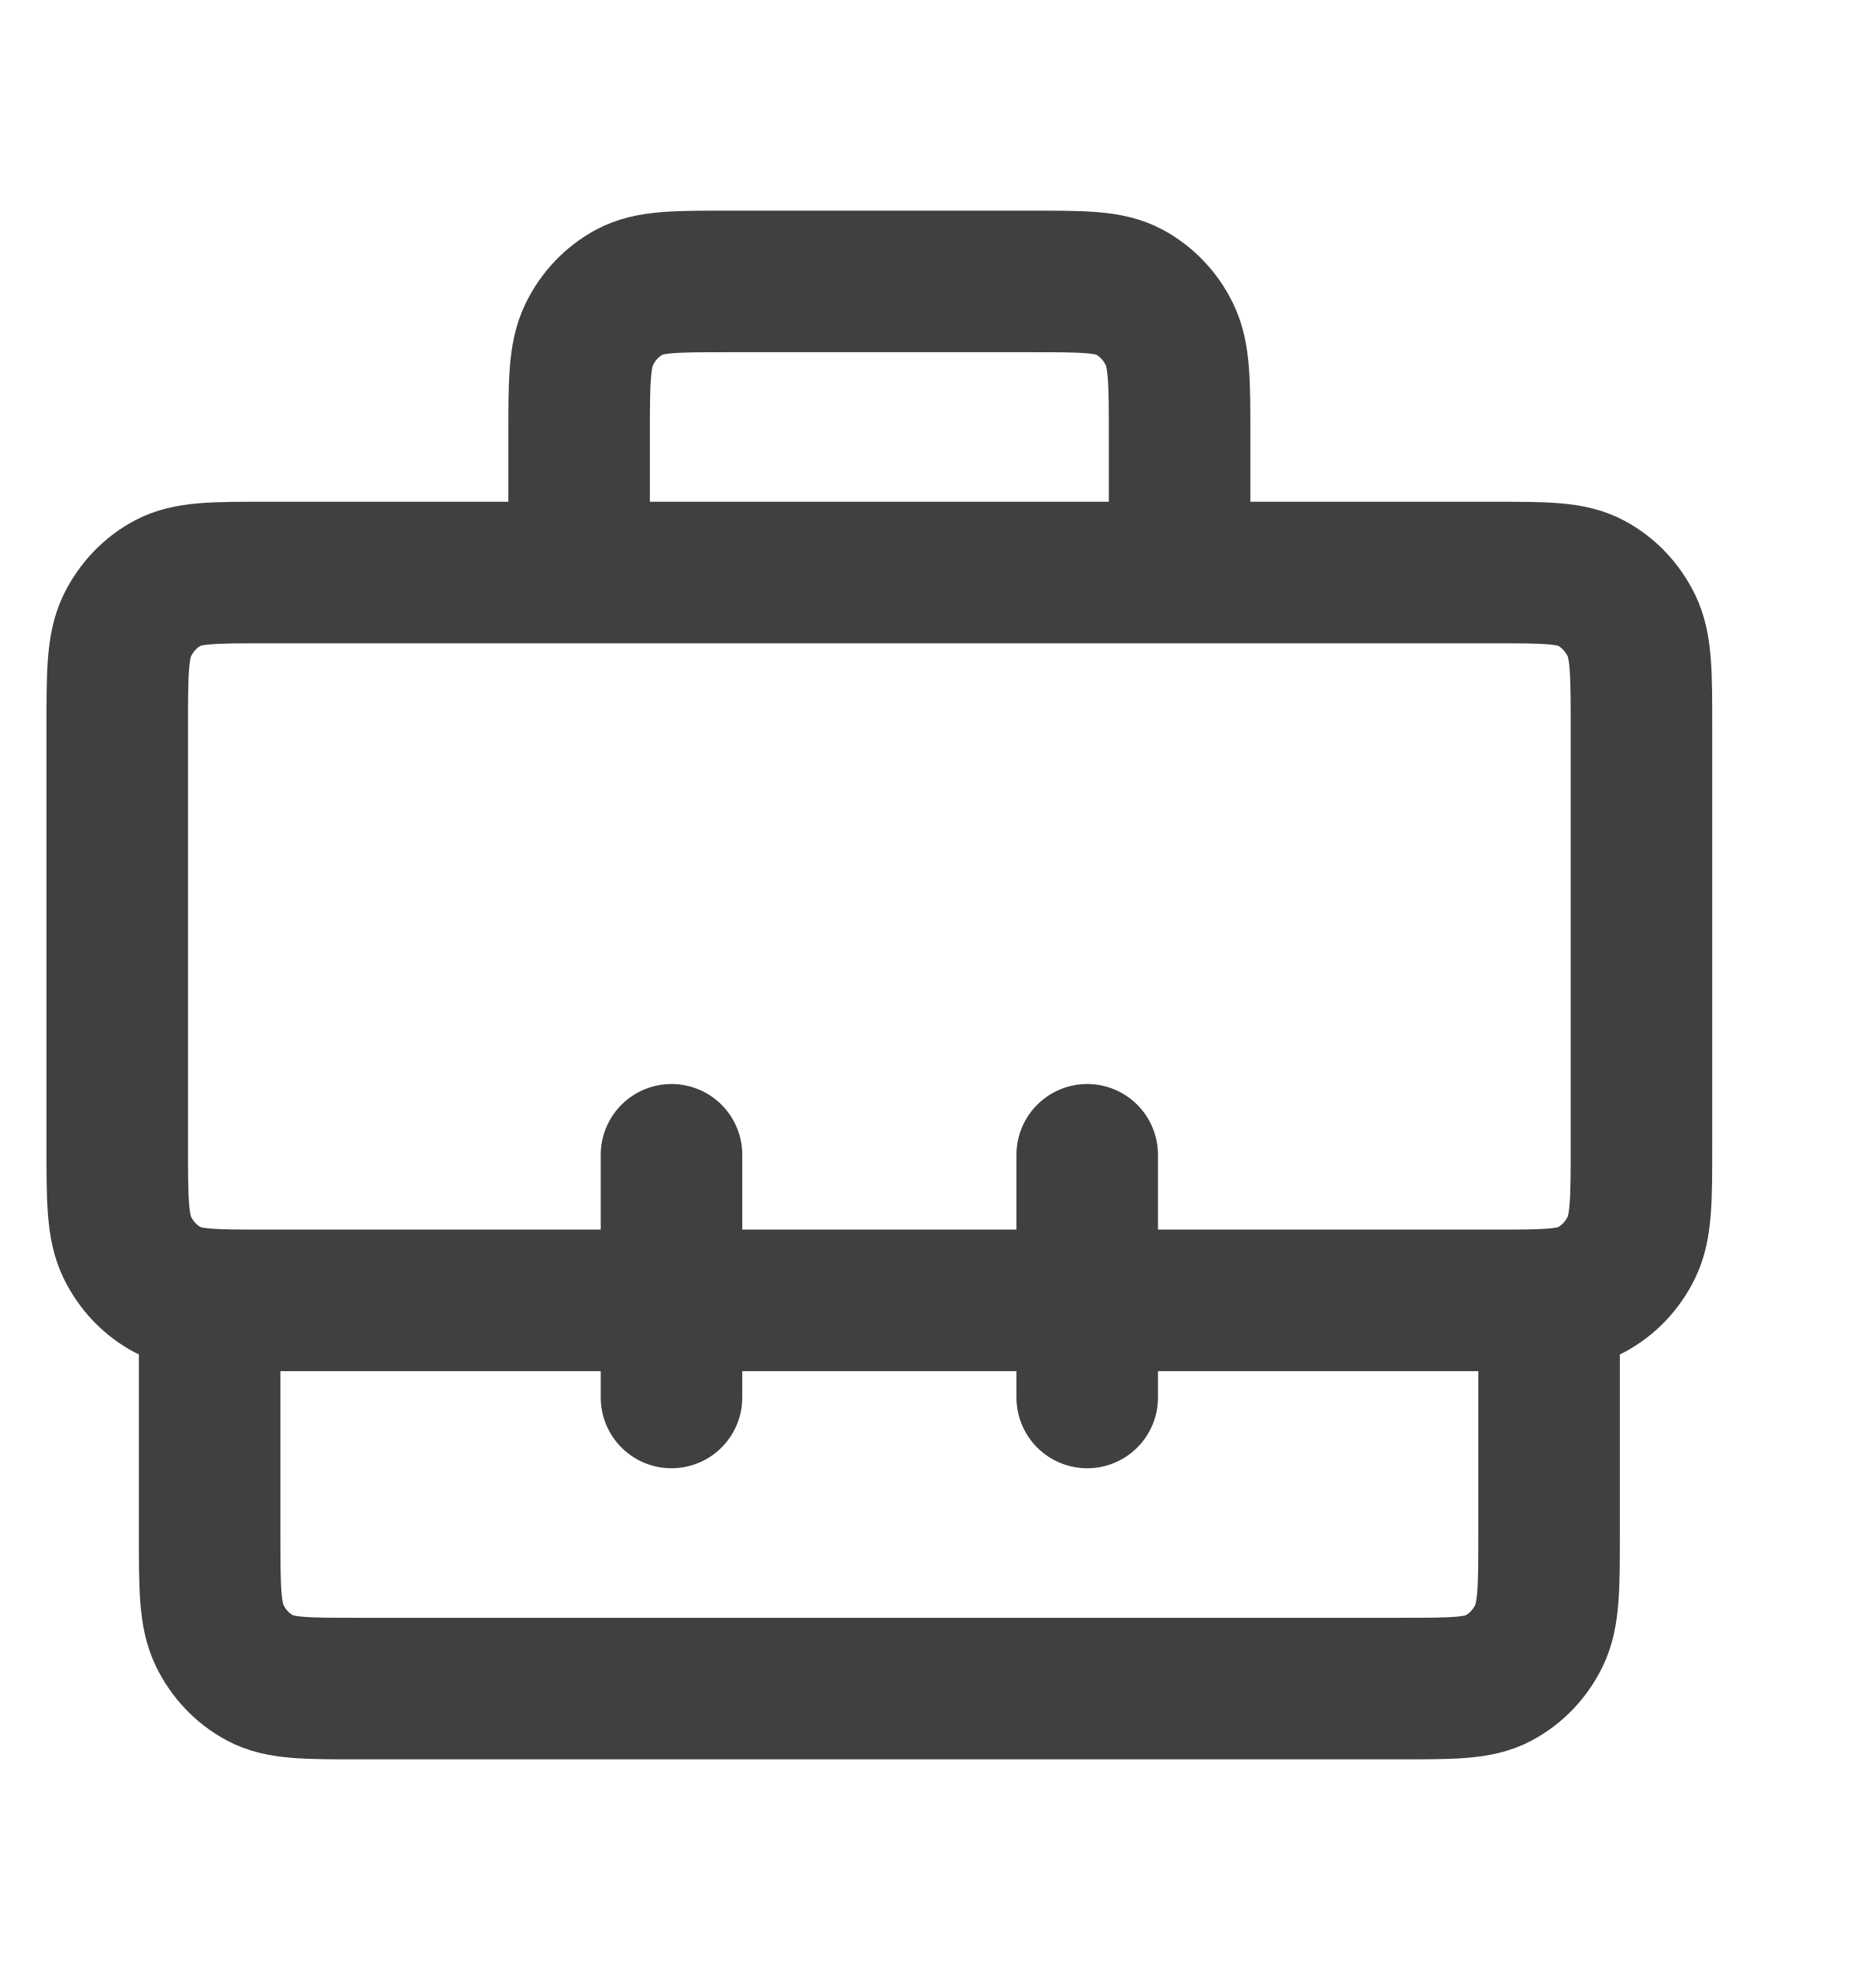
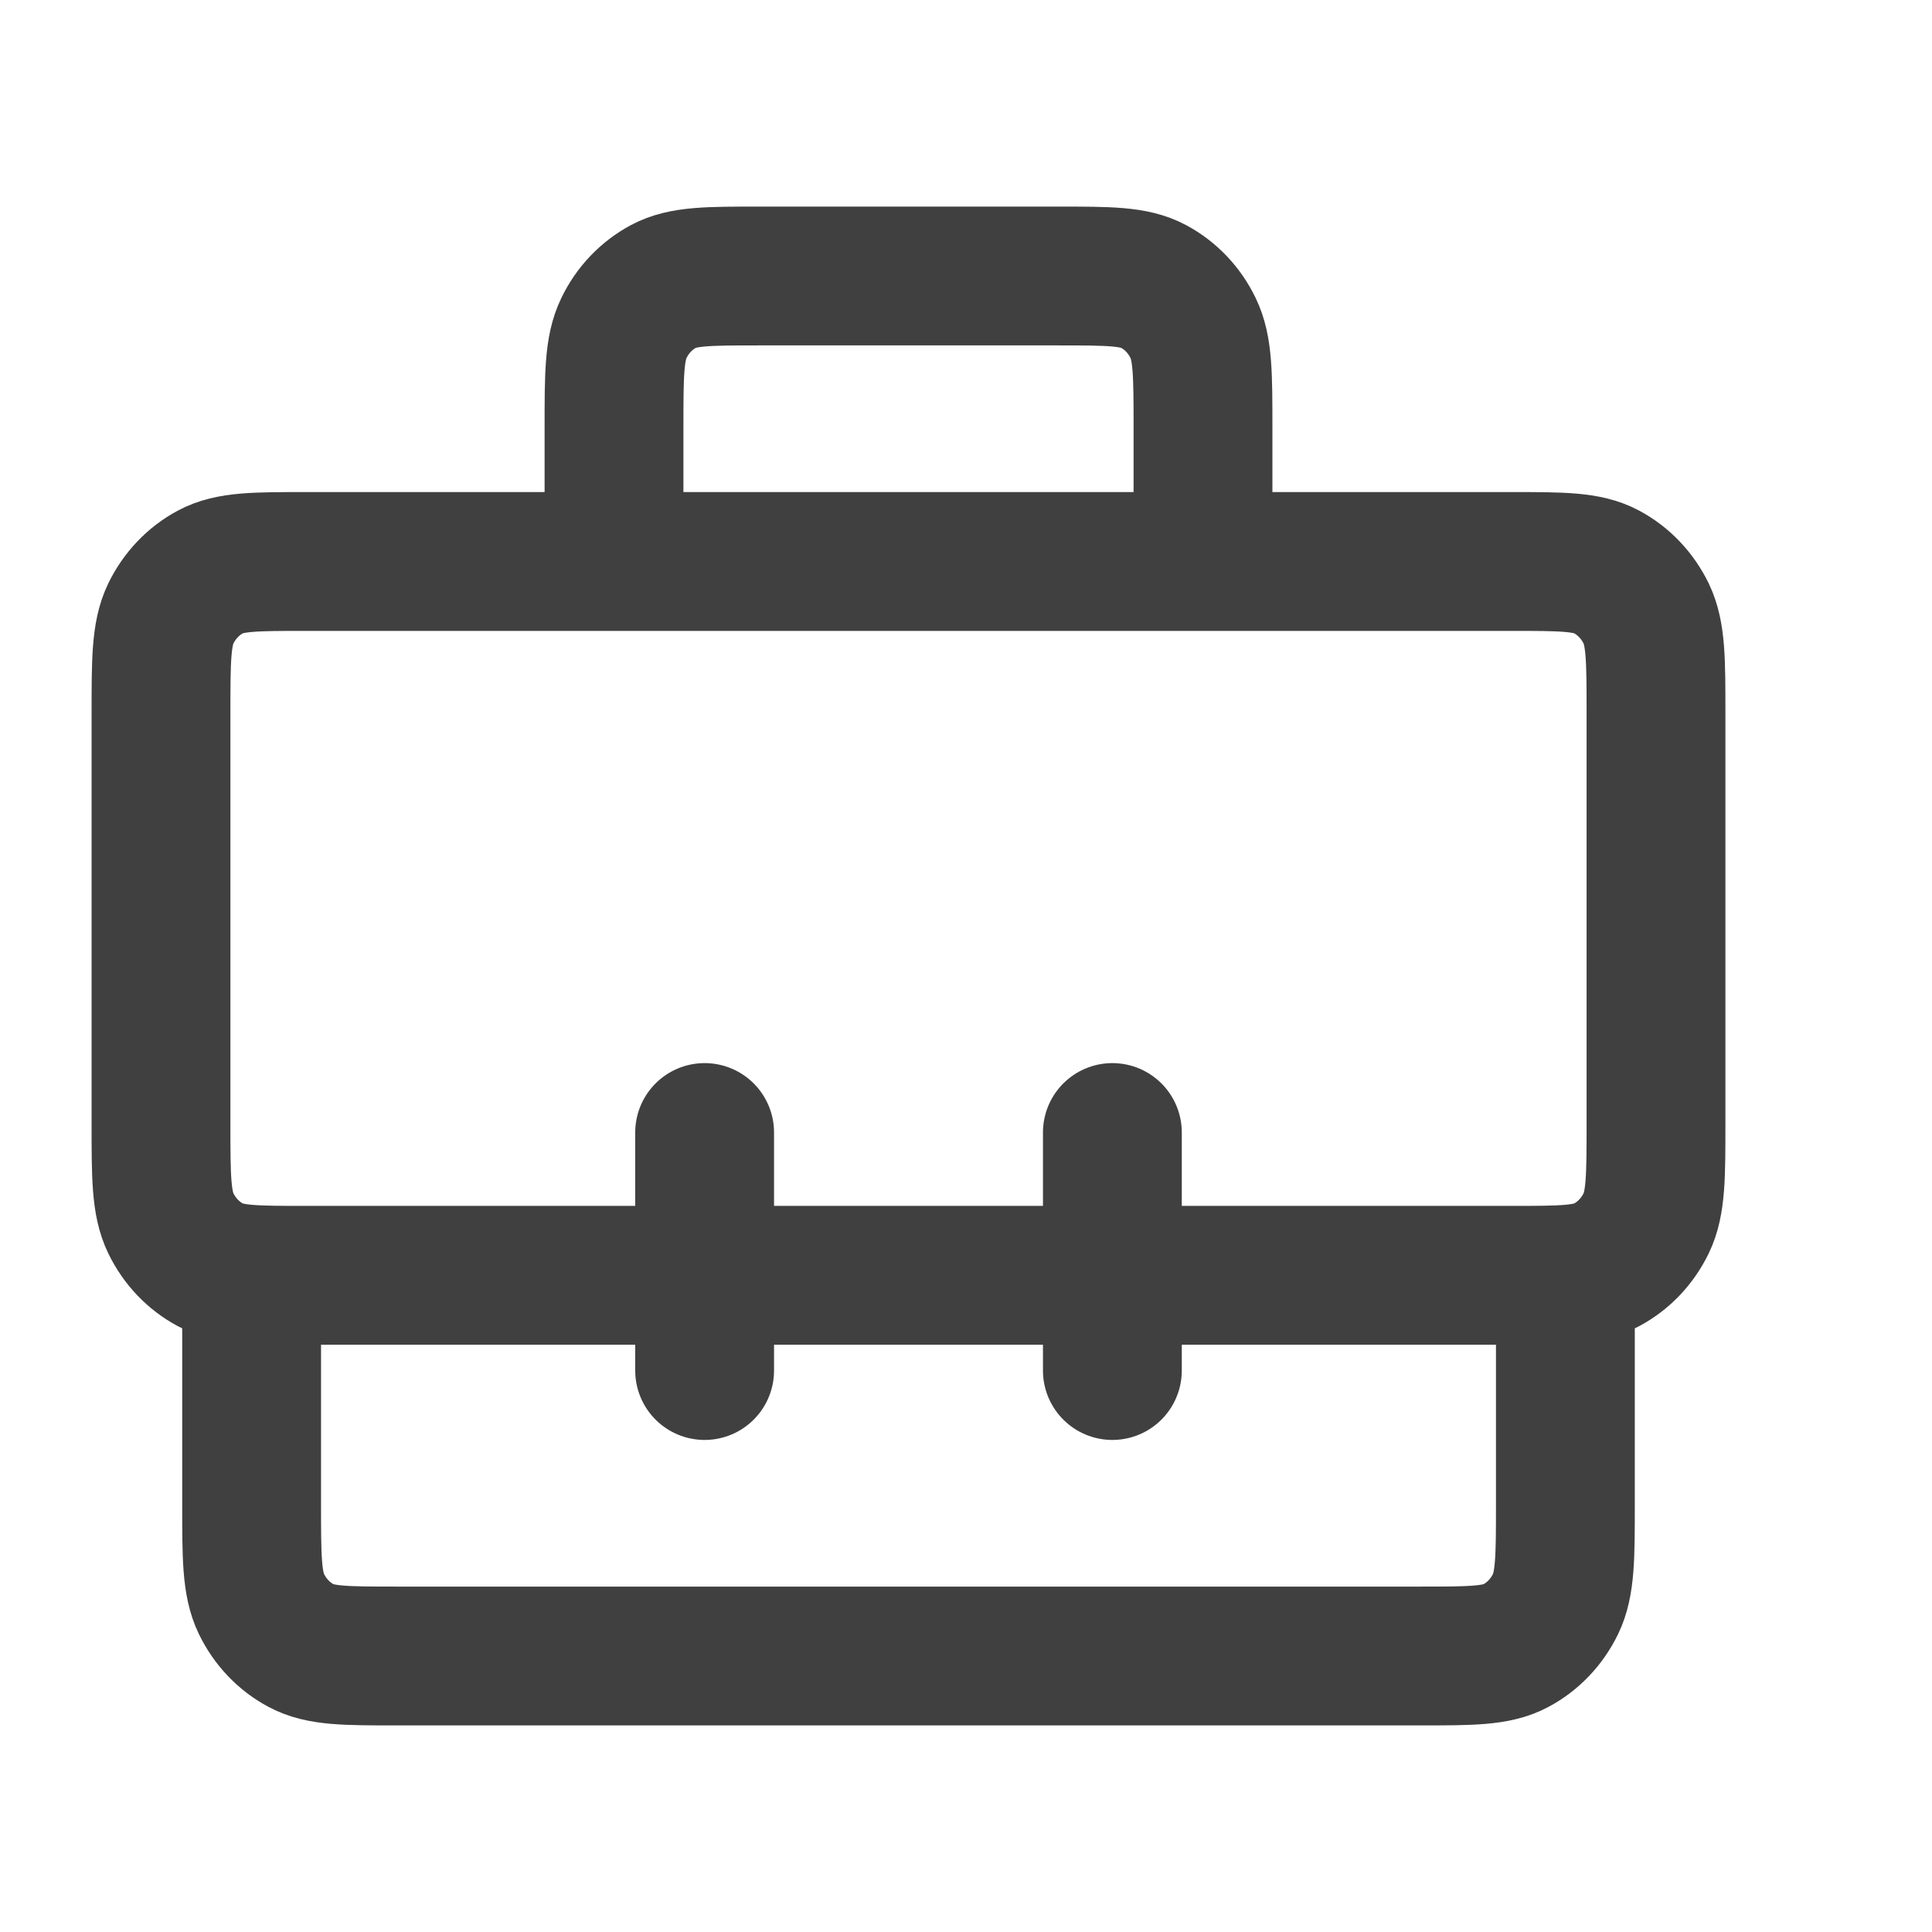
- <svg xmlns="http://www.w3.org/2000/svg" width="20" height="21" viewBox="0 0 20 21" fill="none">
+ <svg xmlns="http://www.w3.org/2000/svg" width="22" height="22" viewBox="0 0 20 21" fill="none">
  <path d="M16.515 13.852V16.345C16.515 16.924 16.515 17.214 16.408 17.435C16.313 17.63 16.163 17.788 15.977 17.887C15.767 18 15.491 18 14.939 18H3.811C3.259 18 2.983 18 2.773 17.887C2.587 17.788 2.437 17.63 2.342 17.435C2.235 17.214 2.235 16.924 2.235 16.345V13.852M12.576 6.103V4.655C12.576 4.076 12.576 3.786 12.468 3.565C12.374 3.37 12.223 3.212 12.038 3.113C11.827 3 11.552 3 11 3H7.75C7.198 3 6.923 3 6.712 3.113C6.527 3.212 6.376 3.37 6.282 3.565C6.174 3.786 6.174 4.076 6.174 4.655V6.103M11.591 12.31V14.897M7.159 12.31V14.897M2.826 13.862H15.924C16.476 13.862 16.752 13.862 16.962 13.749C17.148 13.65 17.298 13.492 17.393 13.297C17.5 13.076 17.5 12.786 17.5 12.207V7.759C17.5 7.179 17.5 6.89 17.393 6.668C17.298 6.474 17.148 6.315 16.962 6.216C16.752 6.103 16.476 6.103 15.924 6.103H2.826C2.274 6.103 1.998 6.103 1.788 6.216C1.602 6.315 1.452 6.474 1.357 6.668C1.25 6.89 1.25 7.179 1.25 7.759V12.207C1.25 12.786 1.25 13.076 1.357 13.297C1.452 13.492 1.602 13.65 1.788 13.749C1.998 13.862 2.274 13.862 2.826 13.862Z" stroke="#404040" stroke-width="1.509" stroke-linecap="round" stroke-linejoin="round" />
</svg>
